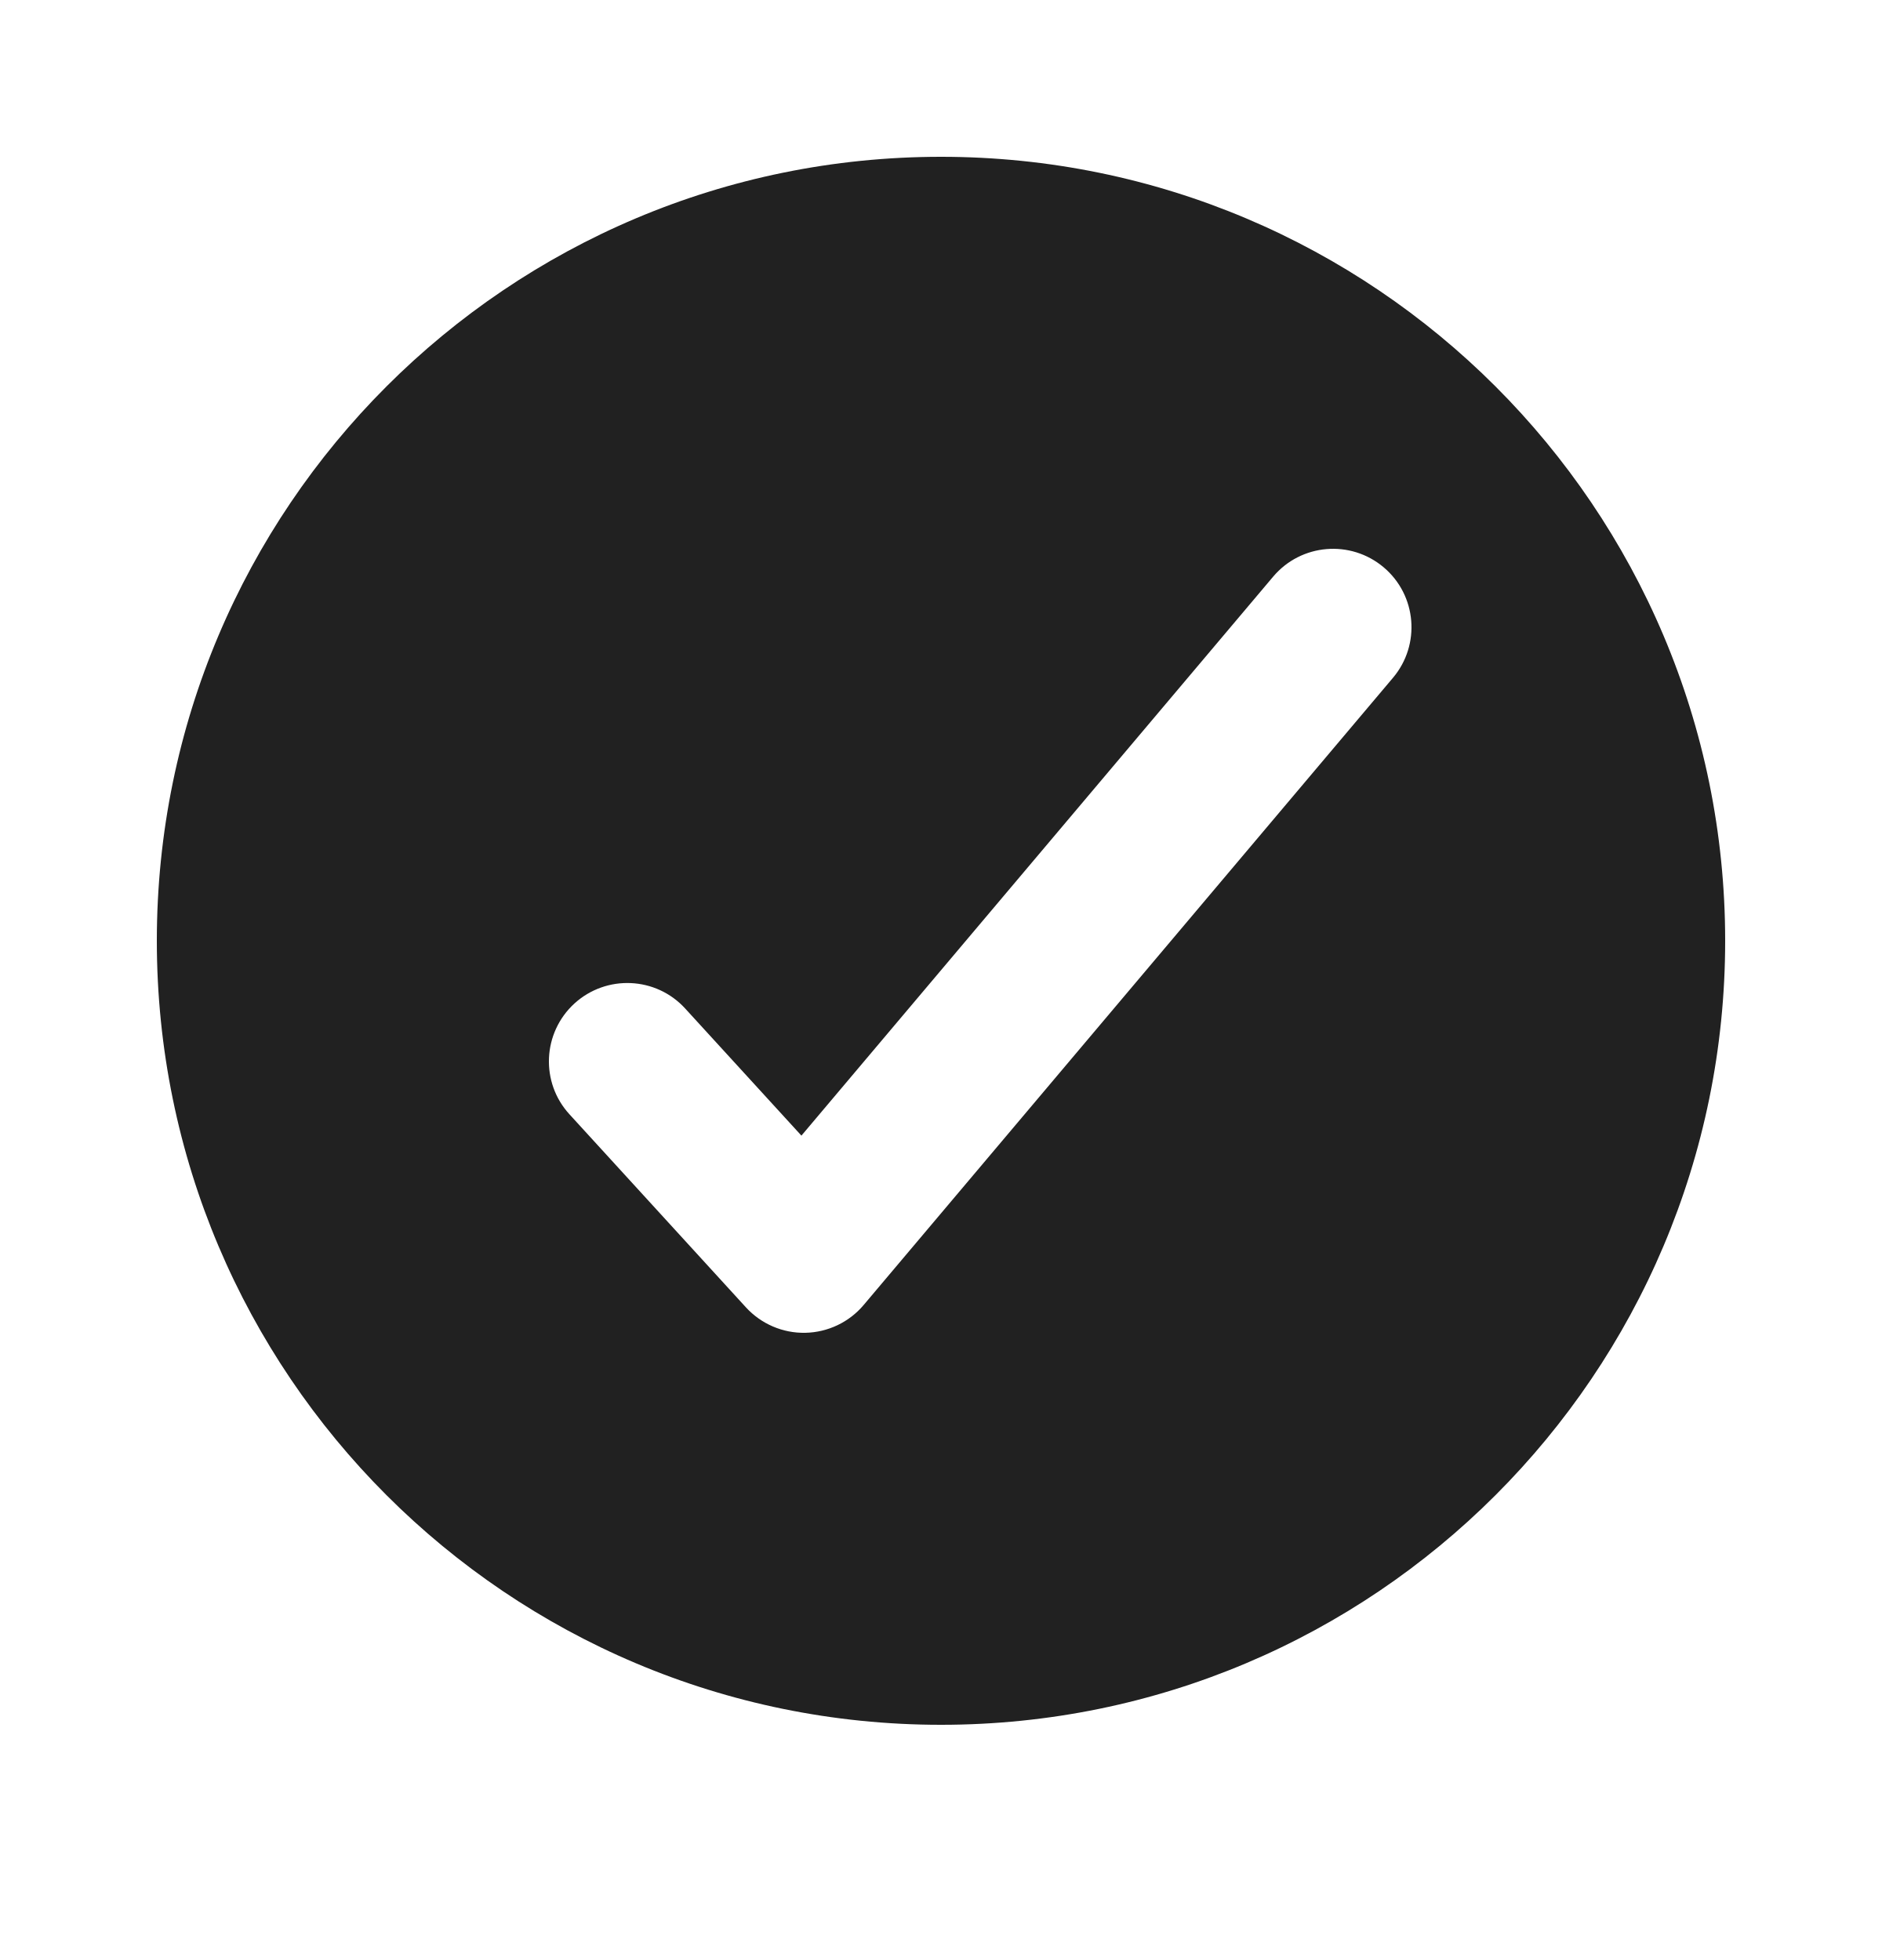
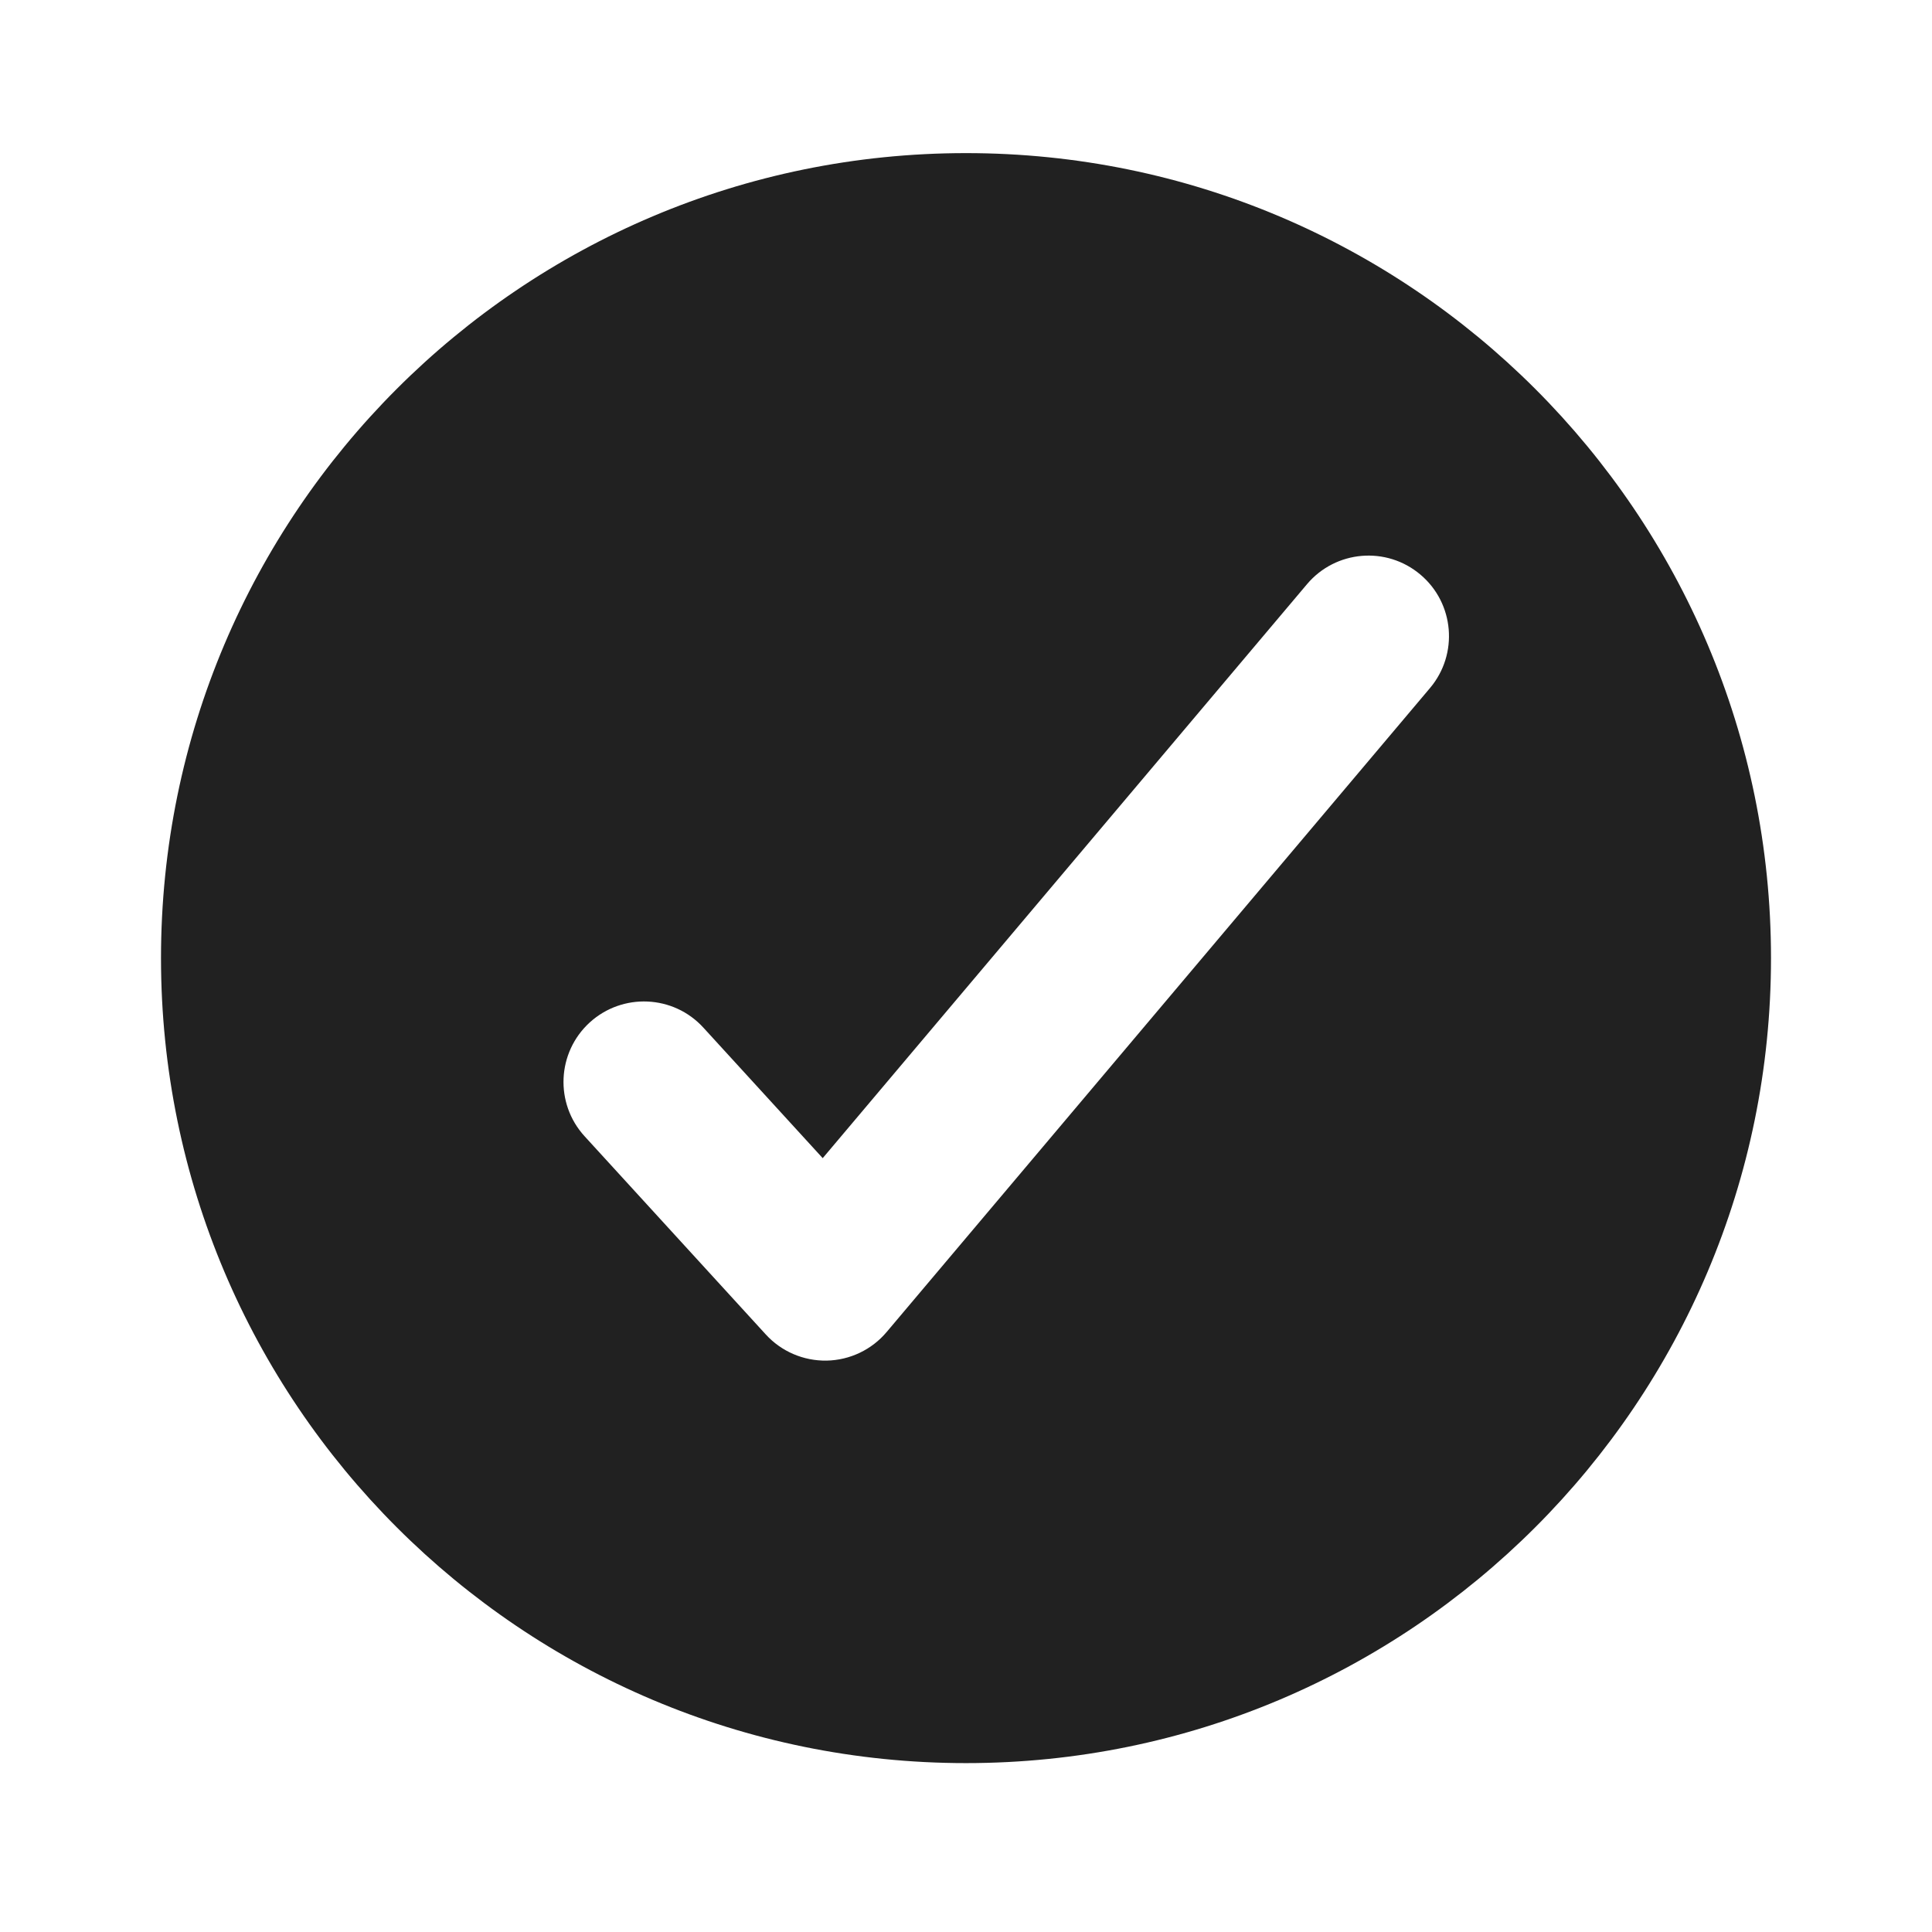
- <svg xmlns="http://www.w3.org/2000/svg" width="24" height="25" viewBox="0 0 24 25" fill="none">
-   <path fill-rule="evenodd" clip-rule="evenodd" d="M12 22C17.523 22 22 17.523 22 12C22 6.477 17.523 2 12 2C6.477 2 2 6.477 2 12C2 17.523 6.477 22 12 22ZM17.764 8.645C18.12 8.223 18.067 7.592 17.645 7.236C17.223 6.88 16.592 6.933 16.236 7.355L10.22 14.485L8.738 12.864C8.366 12.456 7.733 12.428 7.325 12.8C6.918 13.173 6.889 13.806 7.262 14.213L9.512 16.675C9.706 16.887 9.982 17.006 10.27 17C10.557 16.994 10.829 16.865 11.014 16.645L17.764 8.645Z" fill="#212121" />
+ <svg xmlns="http://www.w3.org/2000/svg" width="24" height="24" viewBox="0 0 24 24" fill="none">
+   <path fill-rule="evenodd" clip-rule="evenodd" d="M12 21.902C17.523 21.902 22 17.425 22 11.902C22 6.379 17.523 1.902 12 1.902C6.477 1.902 2 6.379 2 11.902C2 17.425 6.477 21.902 12 21.902ZM17.764 8.547C18.12 8.125 18.067 7.494 17.645 7.138C17.223 6.781 16.592 6.835 16.236 7.257L10.22 14.387L8.738 12.766C8.366 12.358 7.733 12.33 7.325 12.702C6.918 13.075 6.889 13.707 7.262 14.115L9.512 16.576C9.706 16.789 9.982 16.907 10.27 16.902C10.557 16.896 10.829 16.767 11.014 16.547L17.764 8.547Z" fill="#212121" />
</svg>
